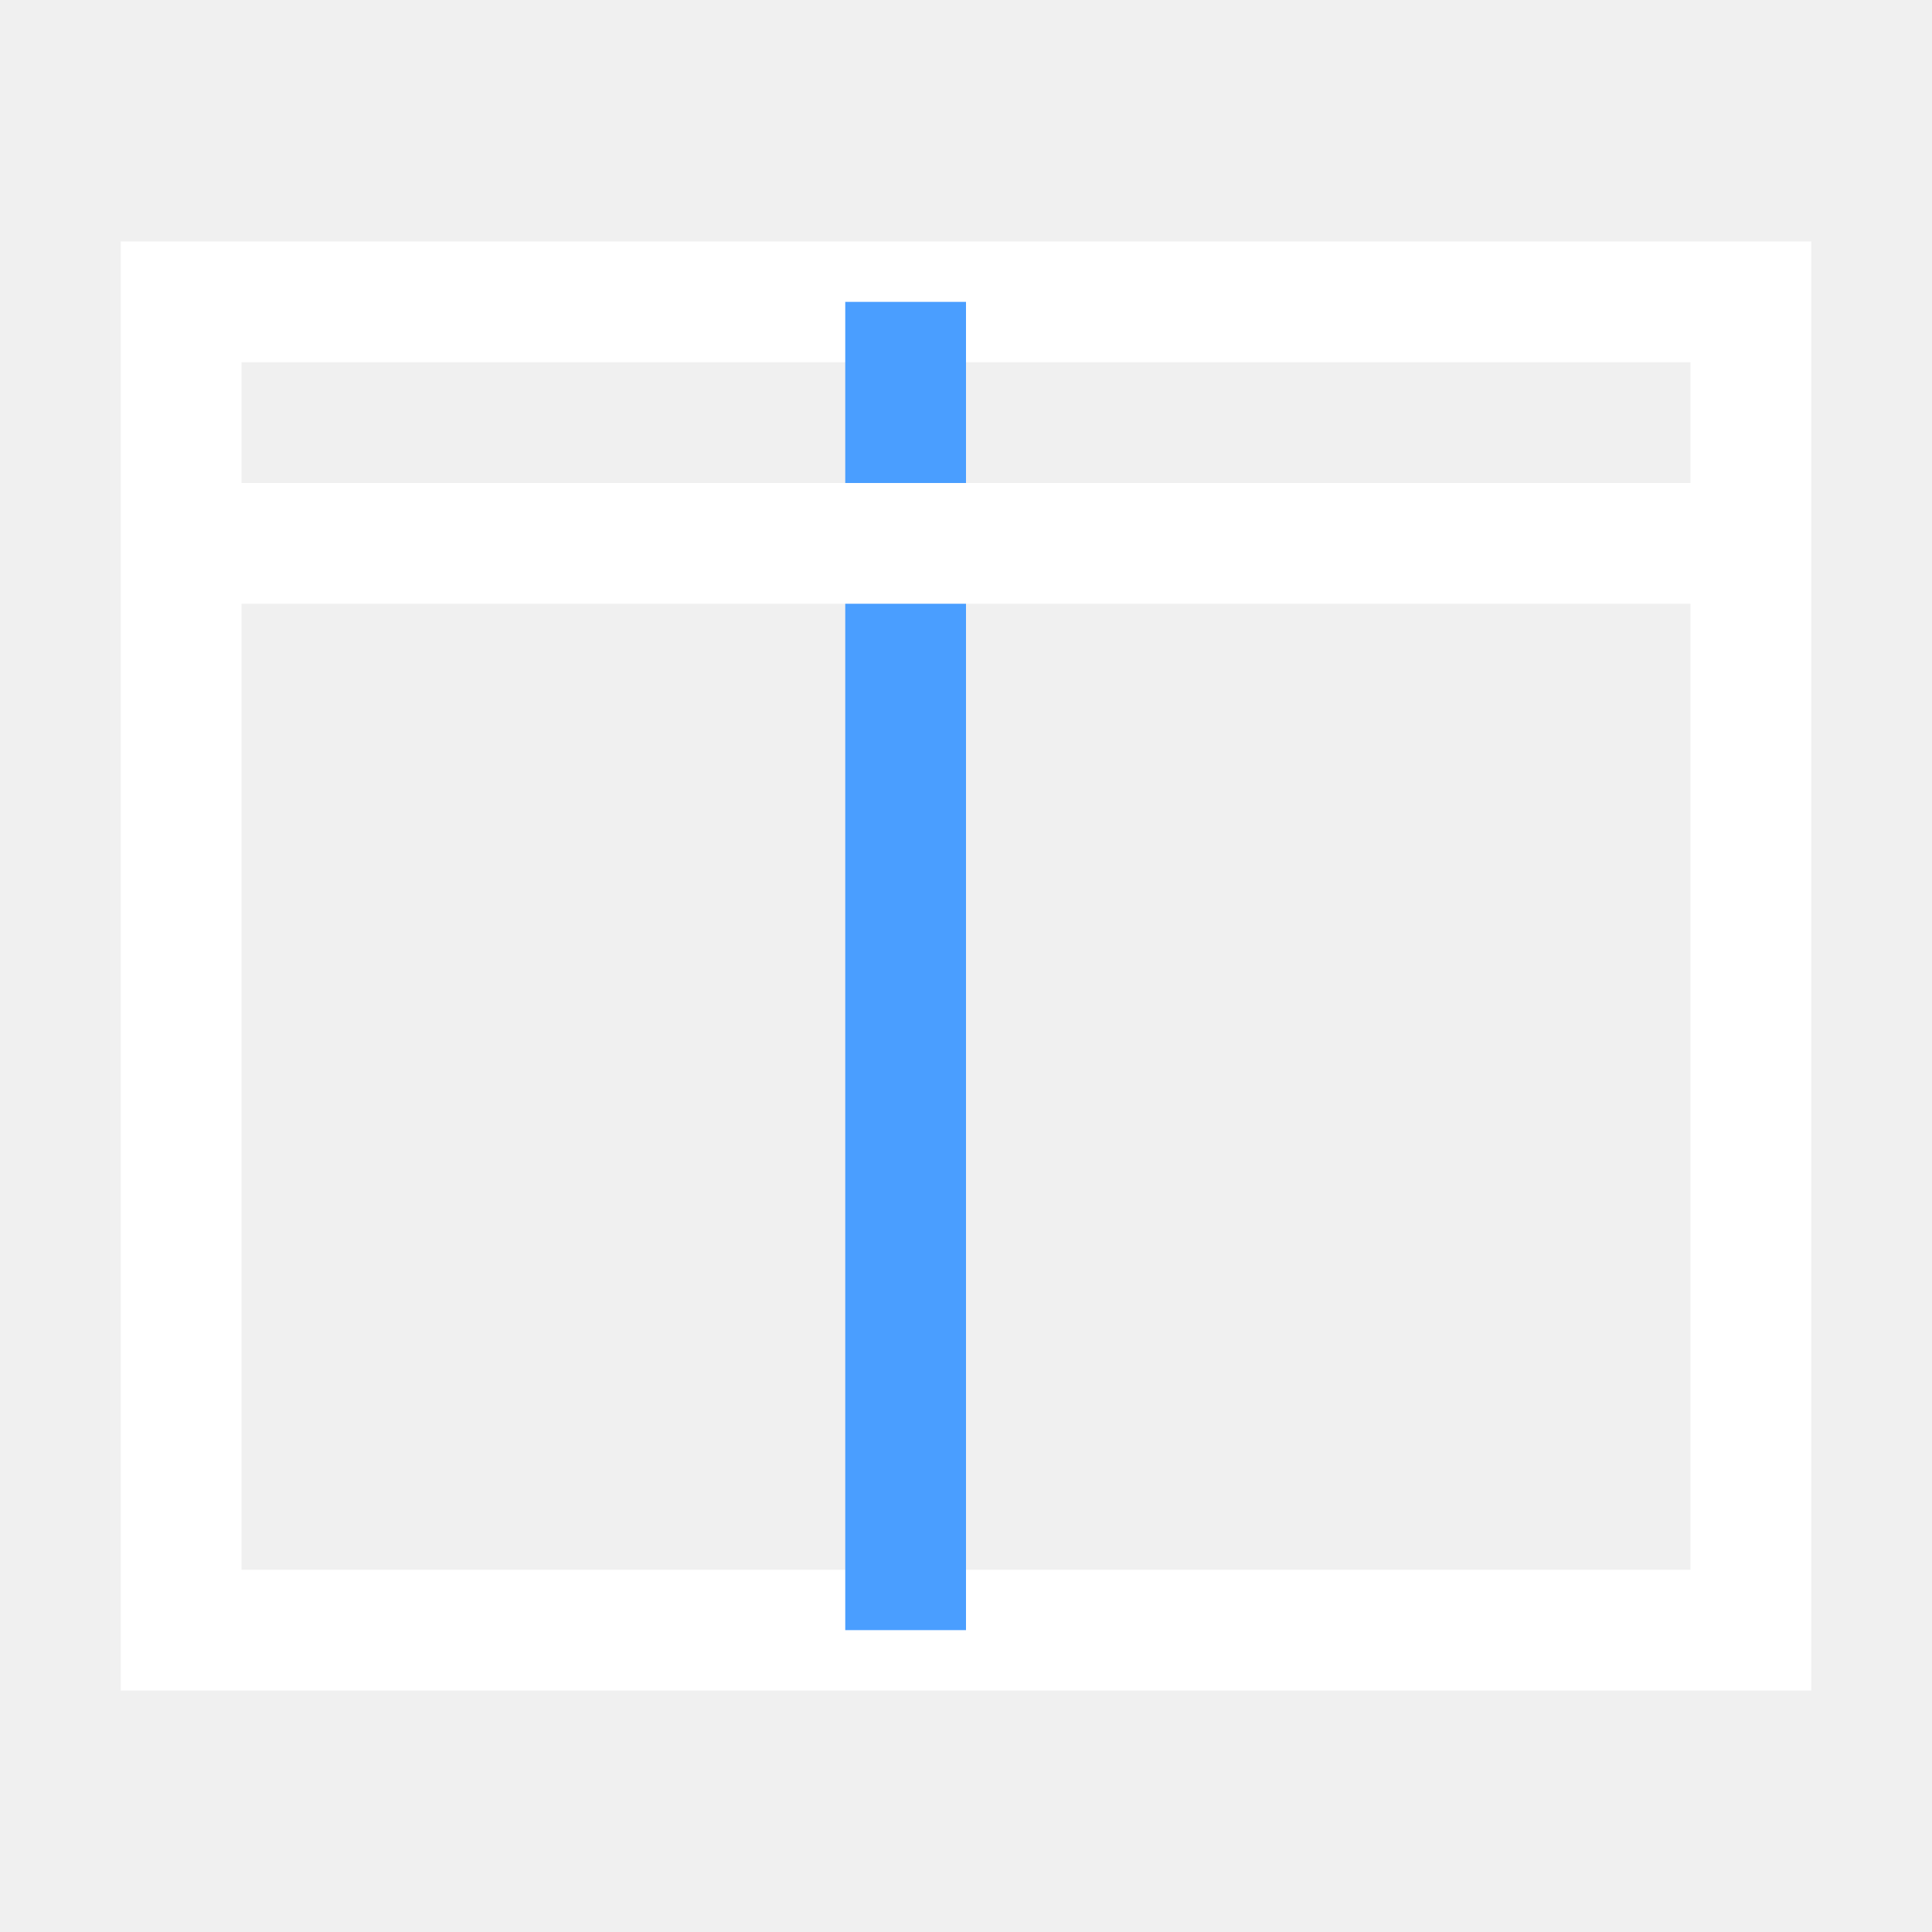
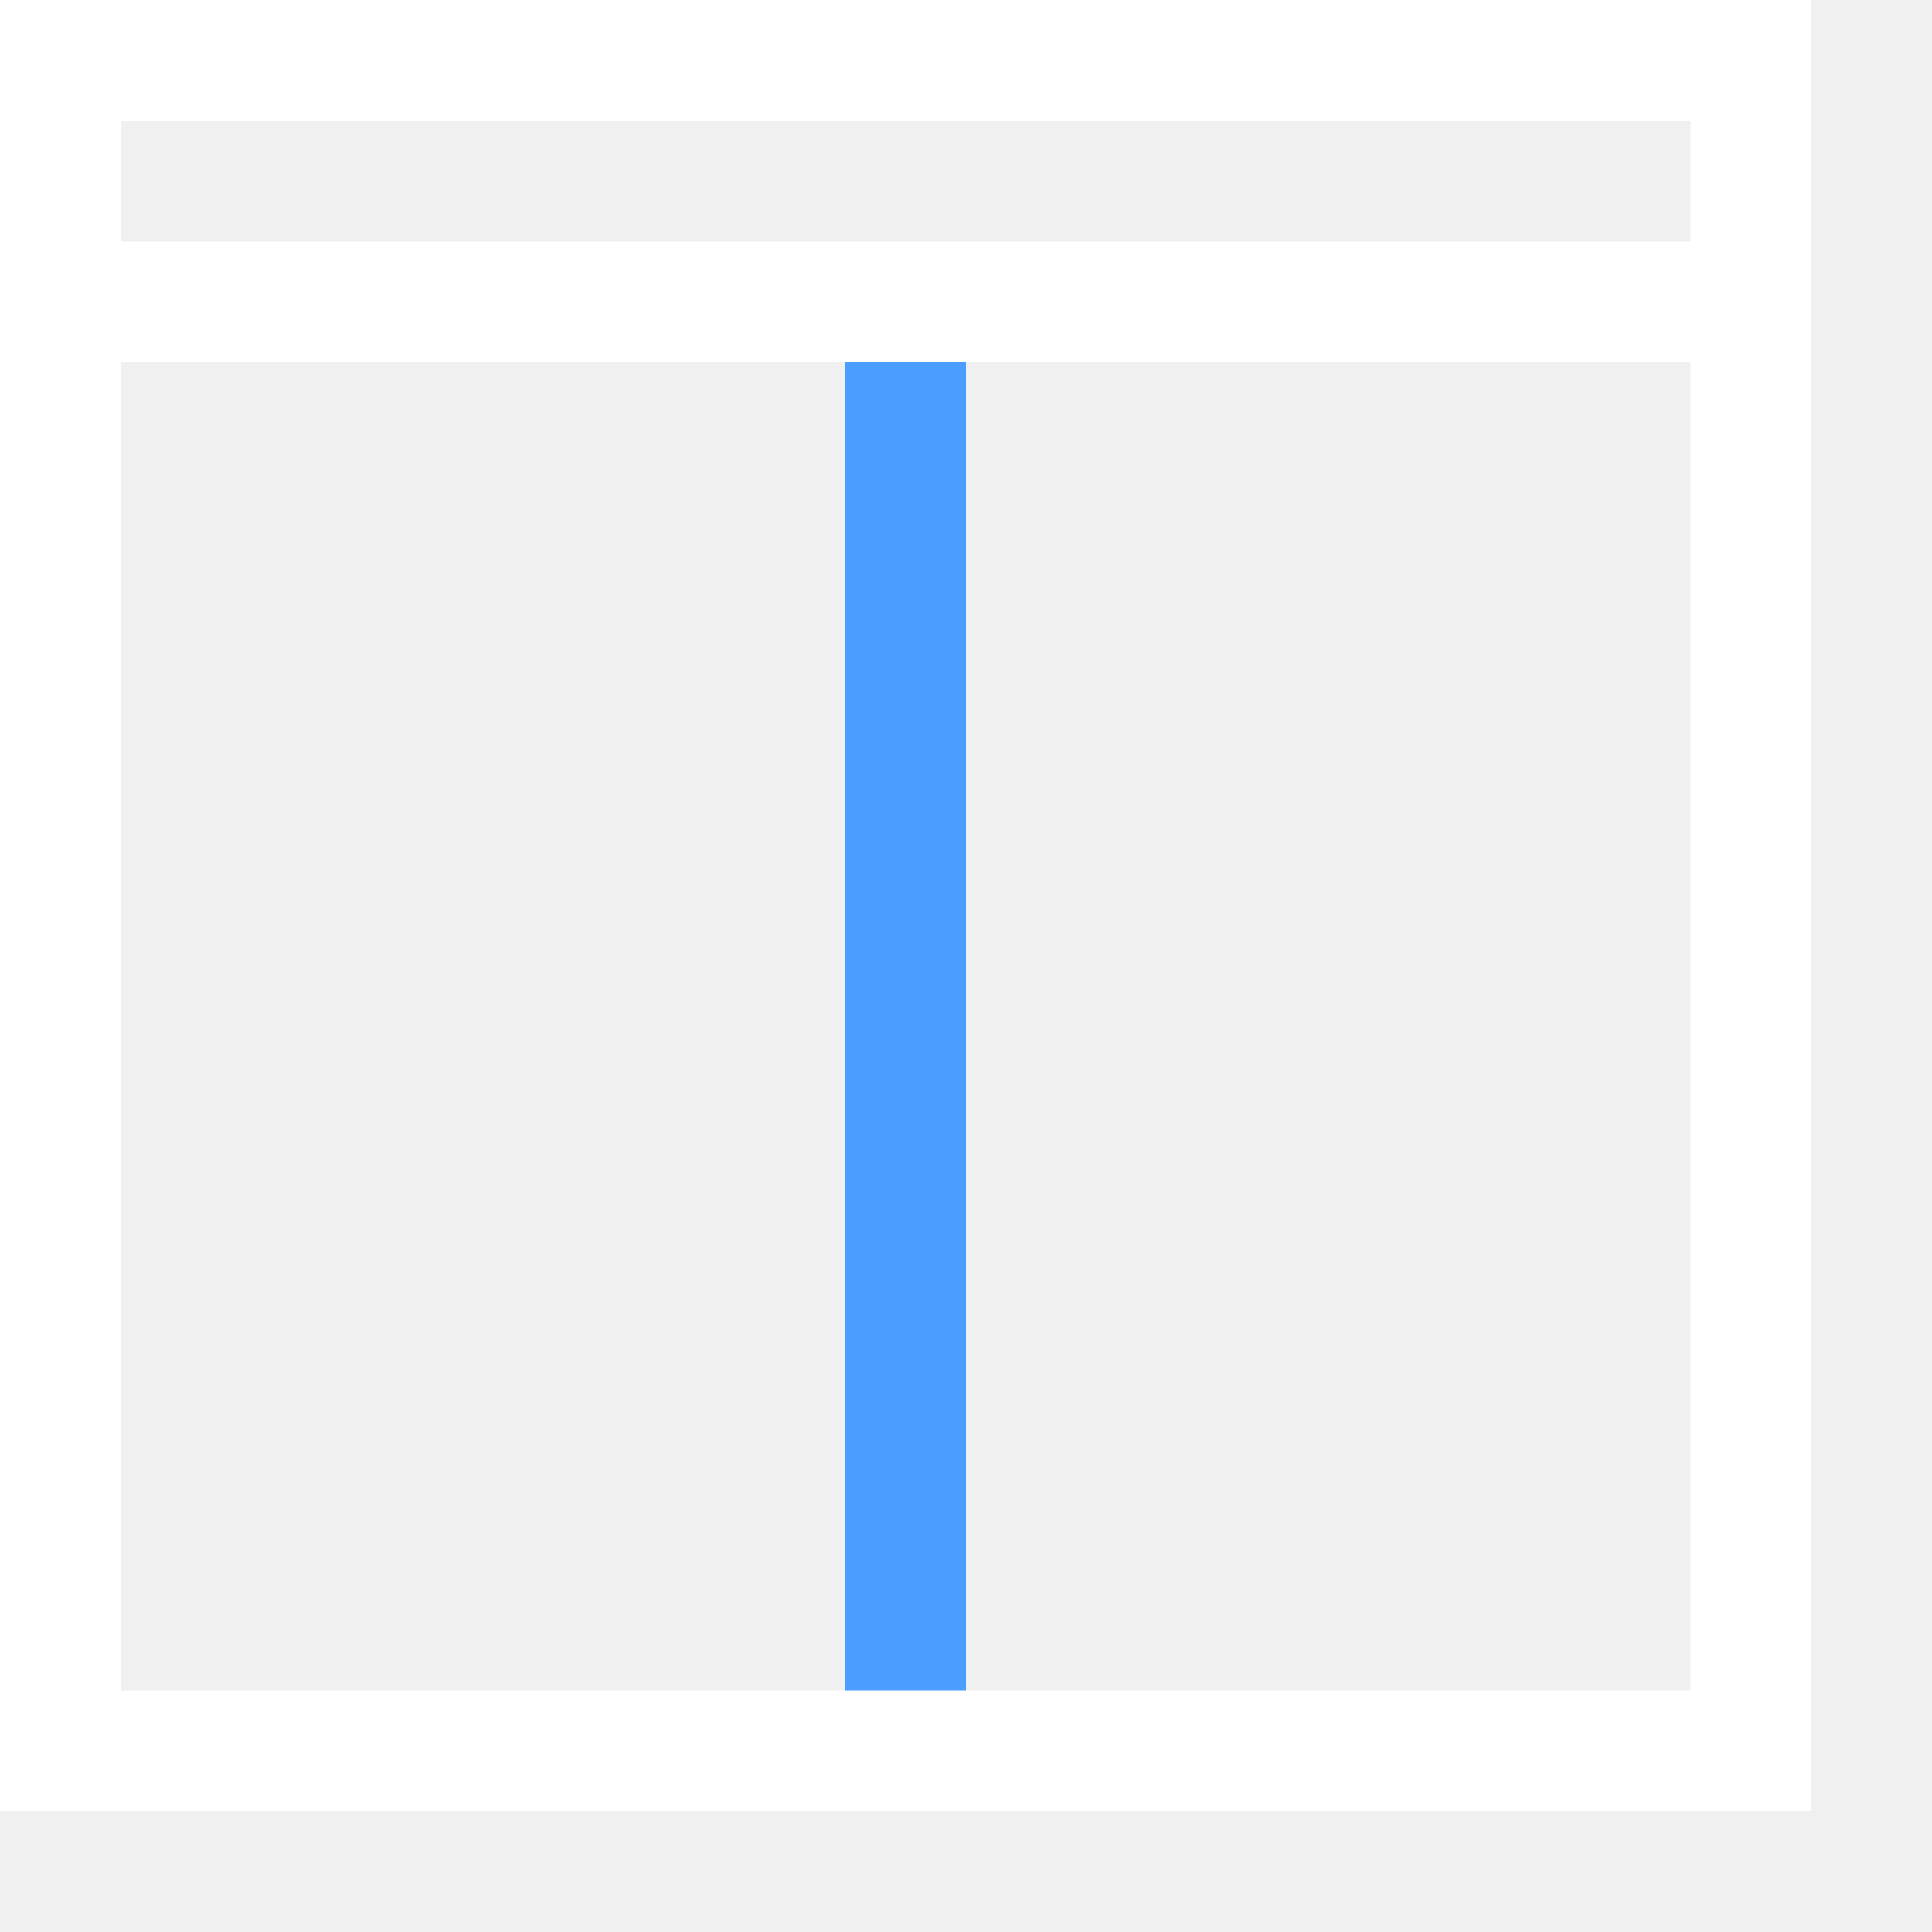
<svg xmlns="http://www.w3.org/2000/svg" width="16" height="16" viewBox="0 0 16 16" stroke-width="1" stroke-linecap="butt" stroke-linejoin="miter">
-   <path d="M1.5 2.5H14.5V13.5H1.5Z" fill="none" stroke="#ffffff" />
-   <path d="M7.5 2.5L7.5 13.5" fill="none" stroke="#4a9eff" />
-   <path d="M1.5 4.5L14.5 4.5" fill="none" stroke="#ffffff" />
+   <path d="M0.5 0.5H14.5V14.5H0.5Z" fill="none" stroke="#ffffff" />
+   <path d="M0.5 2.5L14.5 2.5" fill="none" stroke="#ffffff" />
+   <path d="M7.5 3L7.5 14" fill="none" stroke="#4a9eff" />
</svg>
